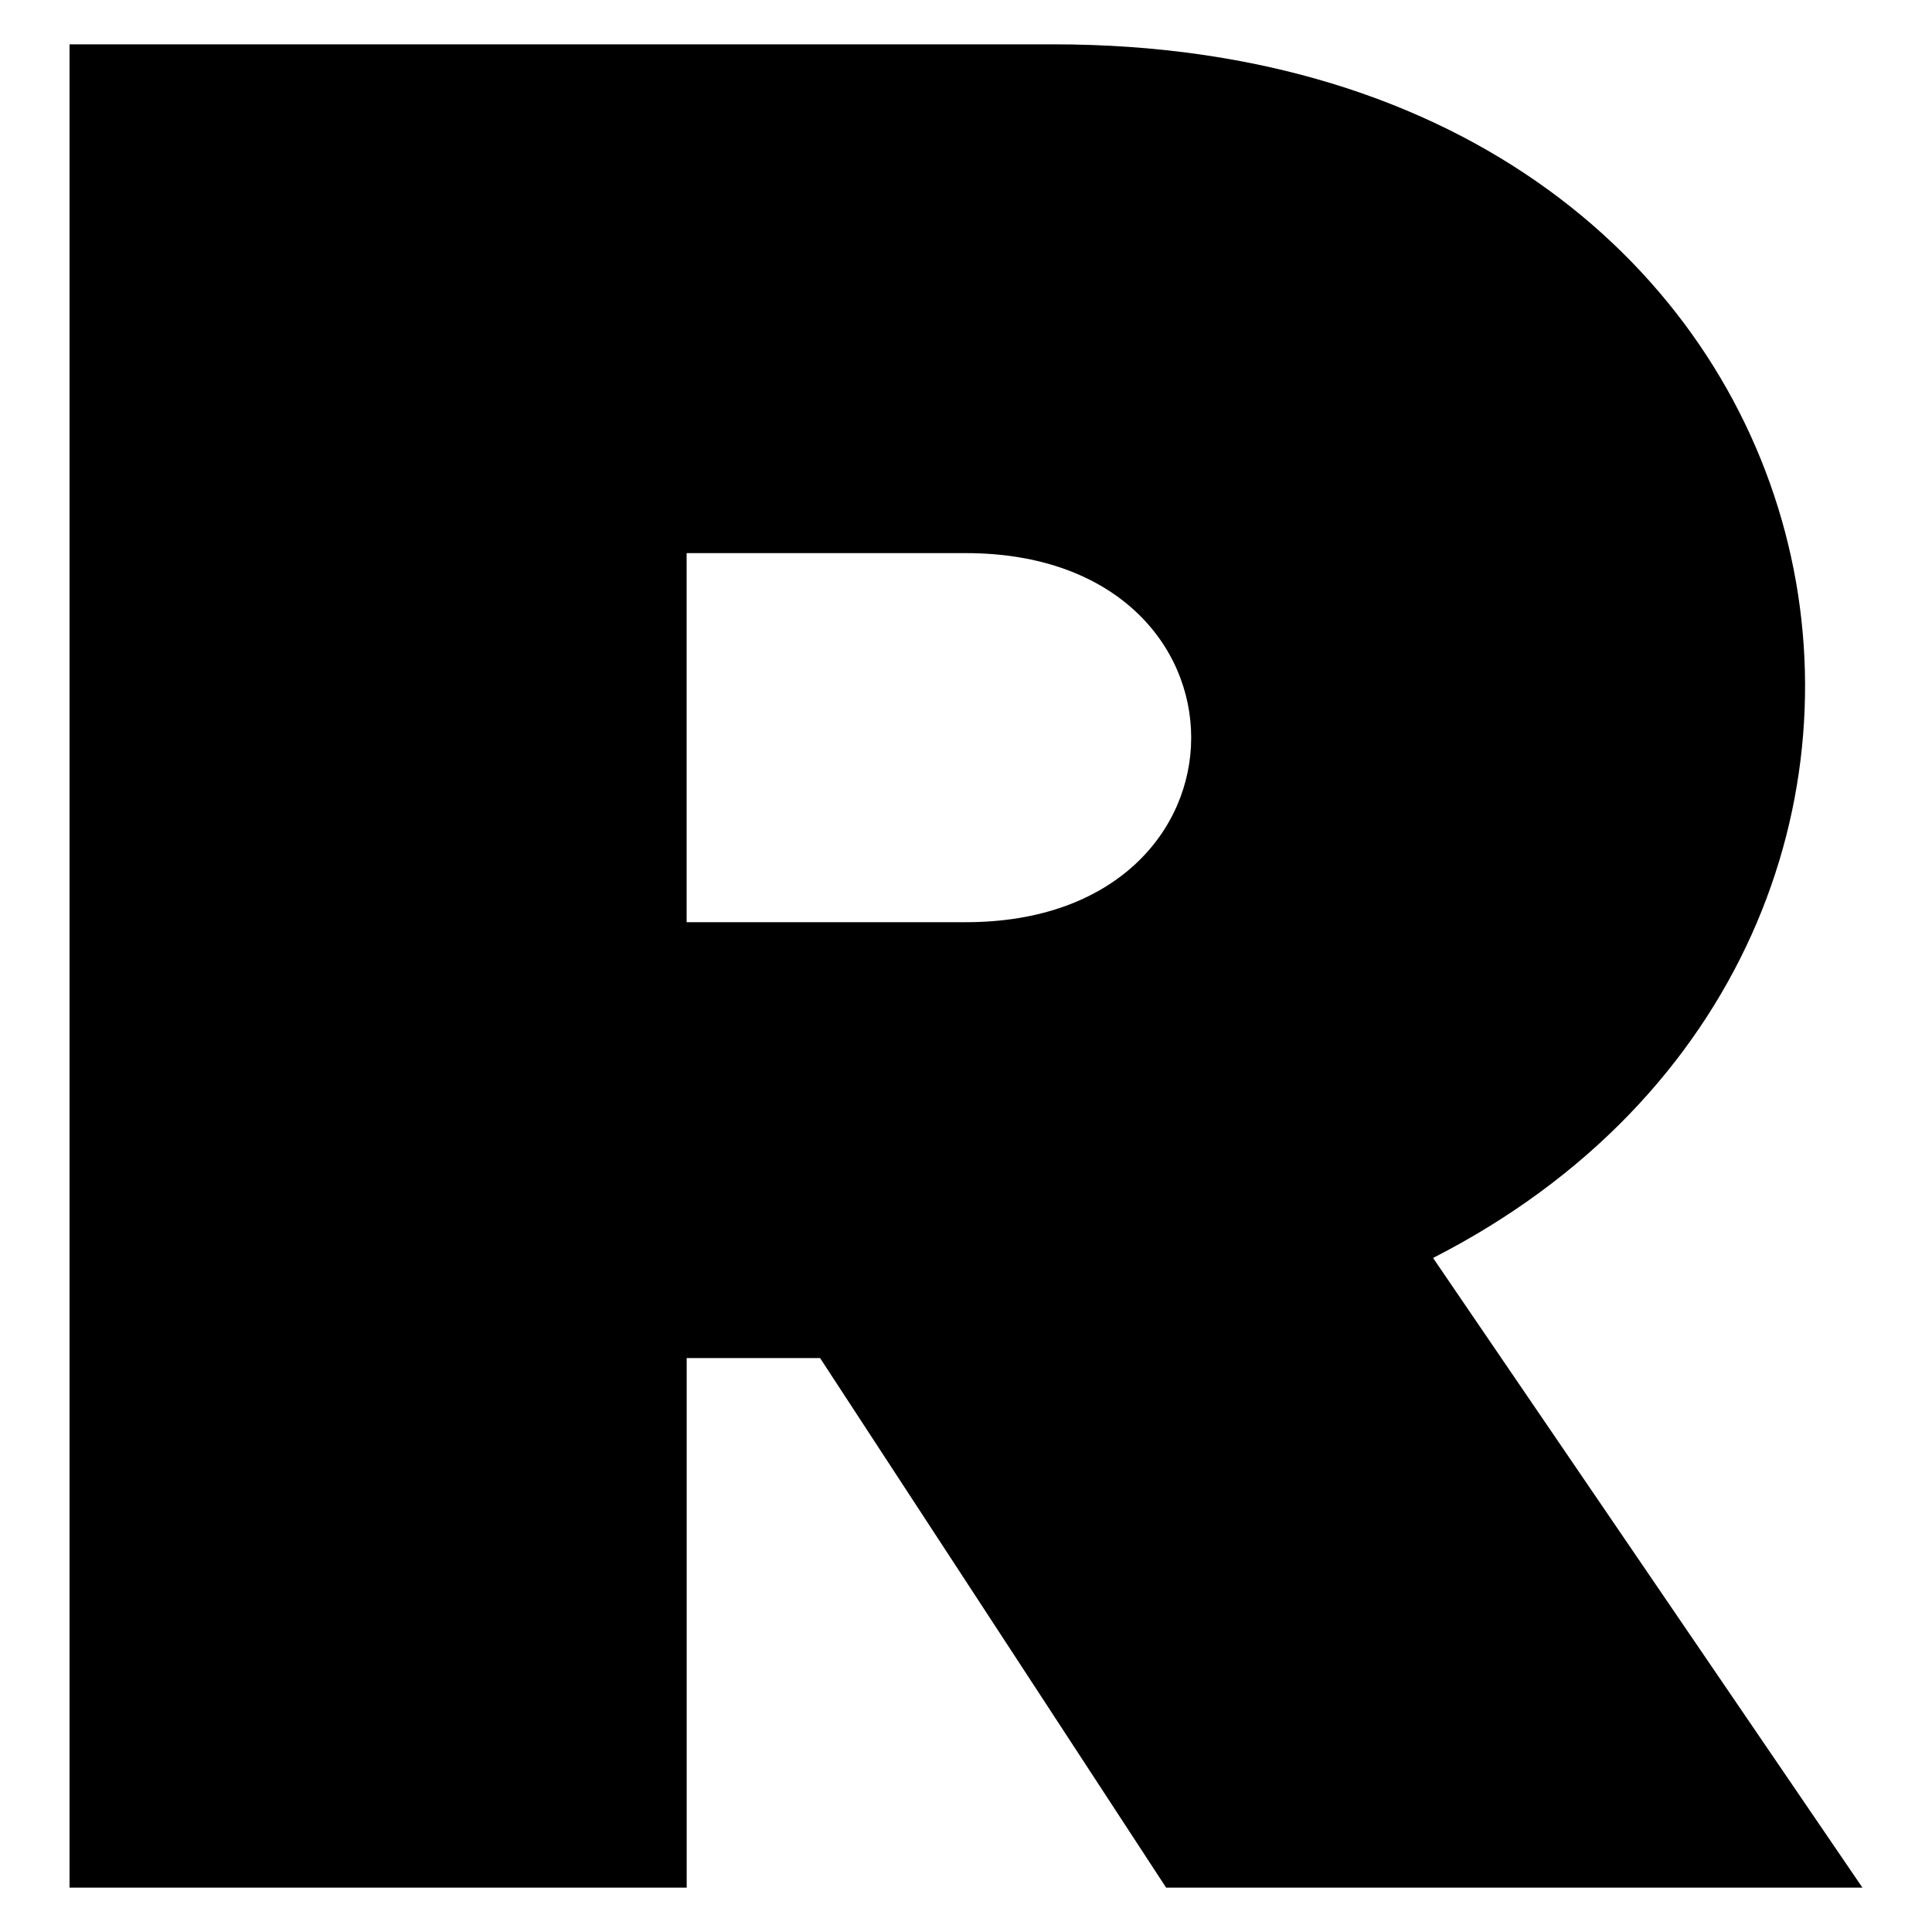
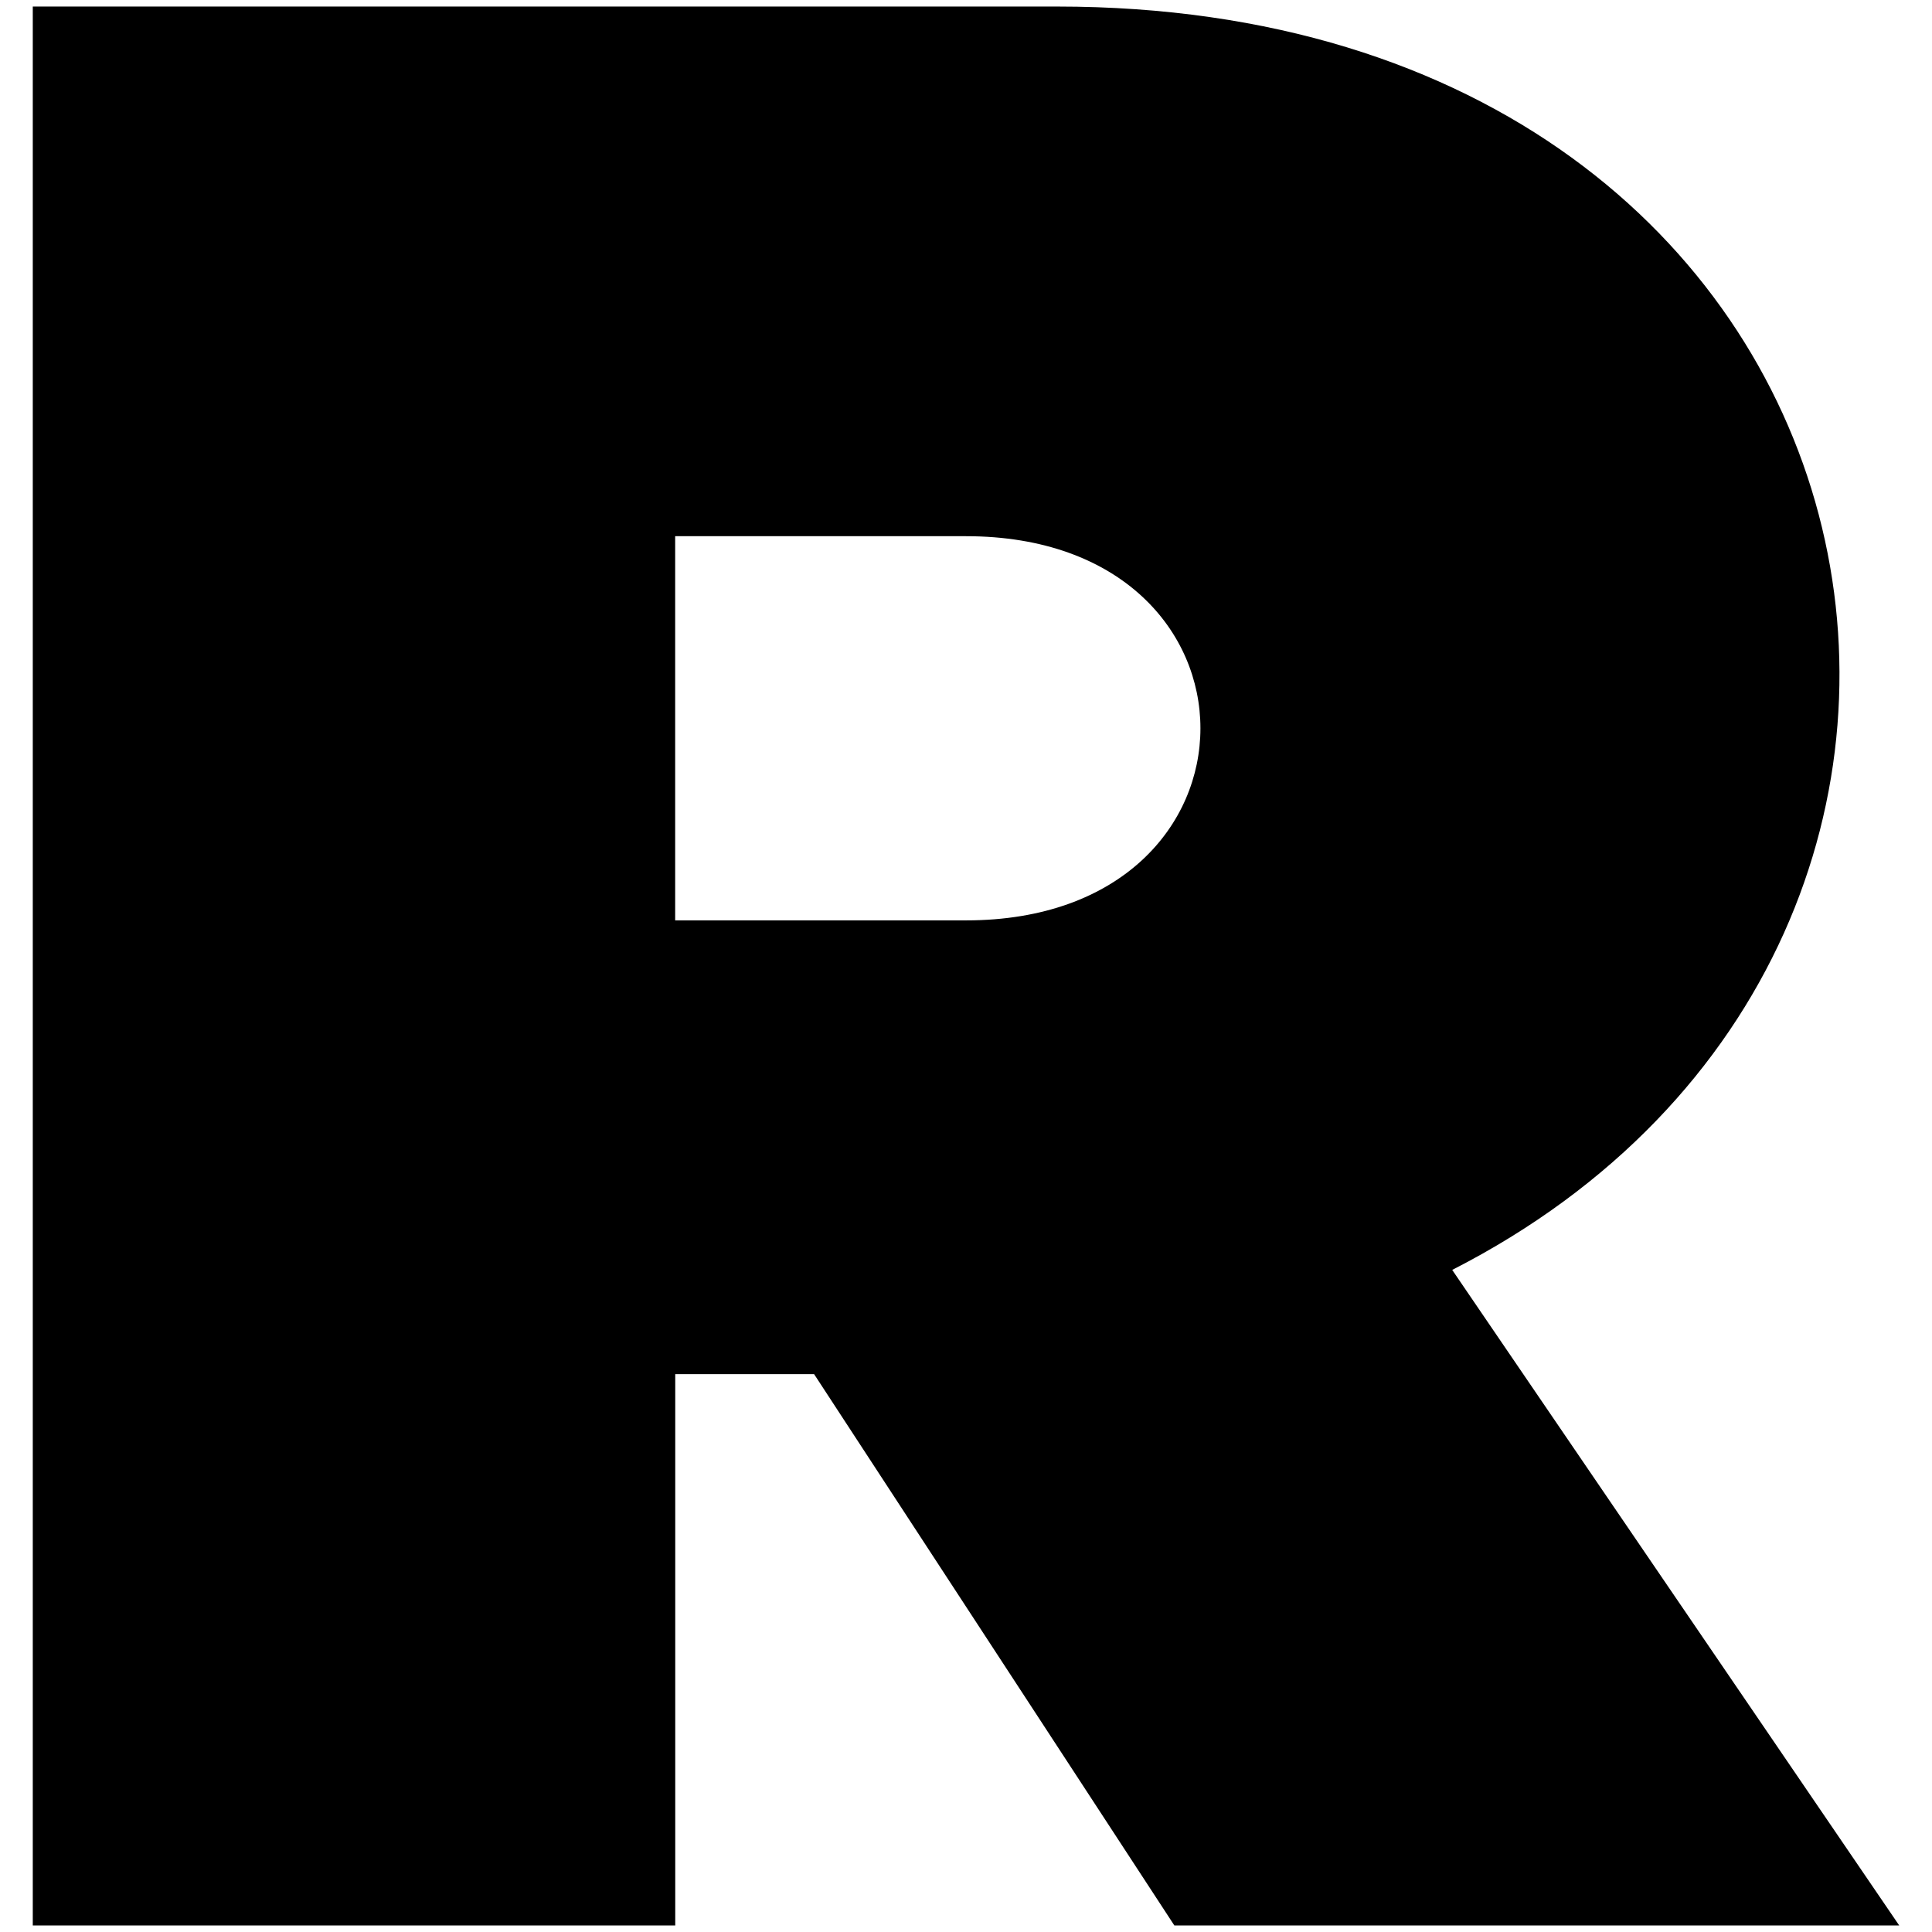
<svg xmlns="http://www.w3.org/2000/svg" width="512" height="512" viewBox="0 0 512 512" version="1.1" id="svg21">
  <defs id="defs25" />
-   <g id="_14_renderman" data-name="14 renderman" style="fill:#000000" transform="matrix(0.9541054,0,0,0.9541054,11.74902,11.74902)">
+   <g id="_14_renderman" data-name="14 renderman" style="fill:#000000" transform="matrix(0.9932252,0,0,0.9932252,1.734349,1.734349)">
    <path d="M 385.73,337.09 C 558.28,249 509.07,0 280.33,0 H 7 V 512 H 178.42 V 364.9 h 37.05 L 311.59,512 H 505 Z M 256,243.83 H 178.4 V 141.32 H 256 c 83.4,0 83.4,102.51 0,102.51 z" style="fill:#000000" id="path18" />
  </g>
</svg>
